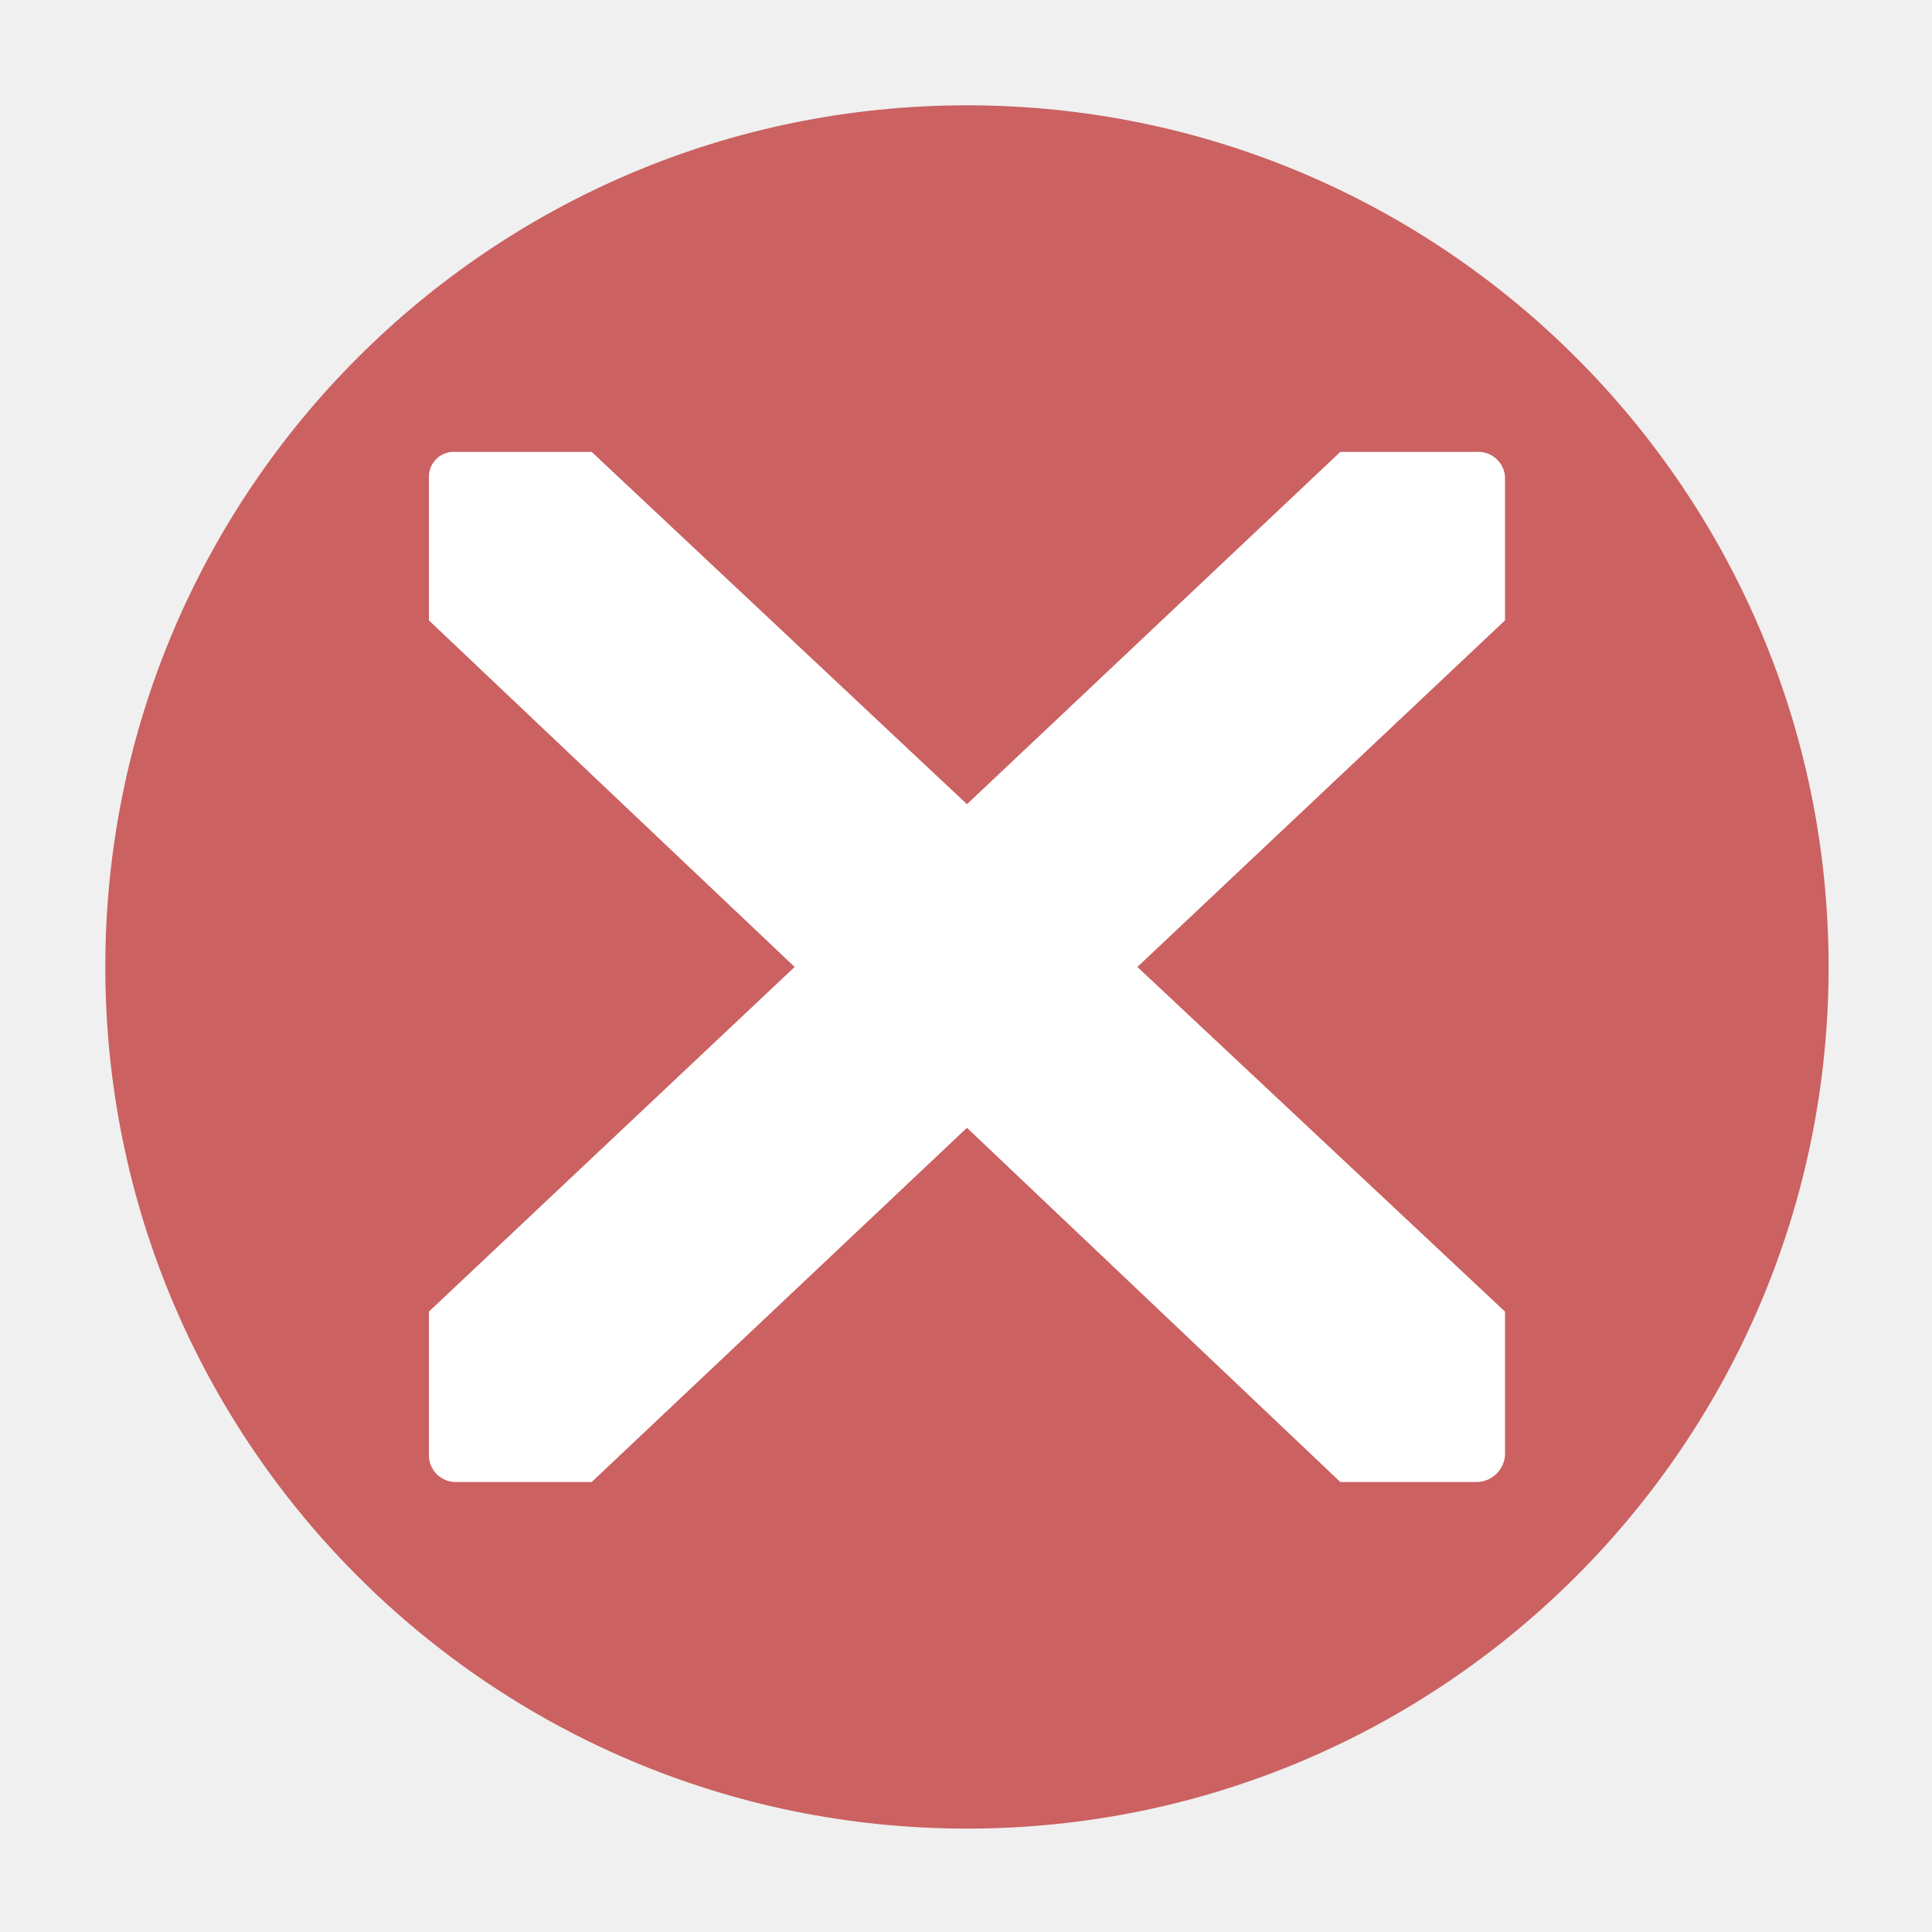
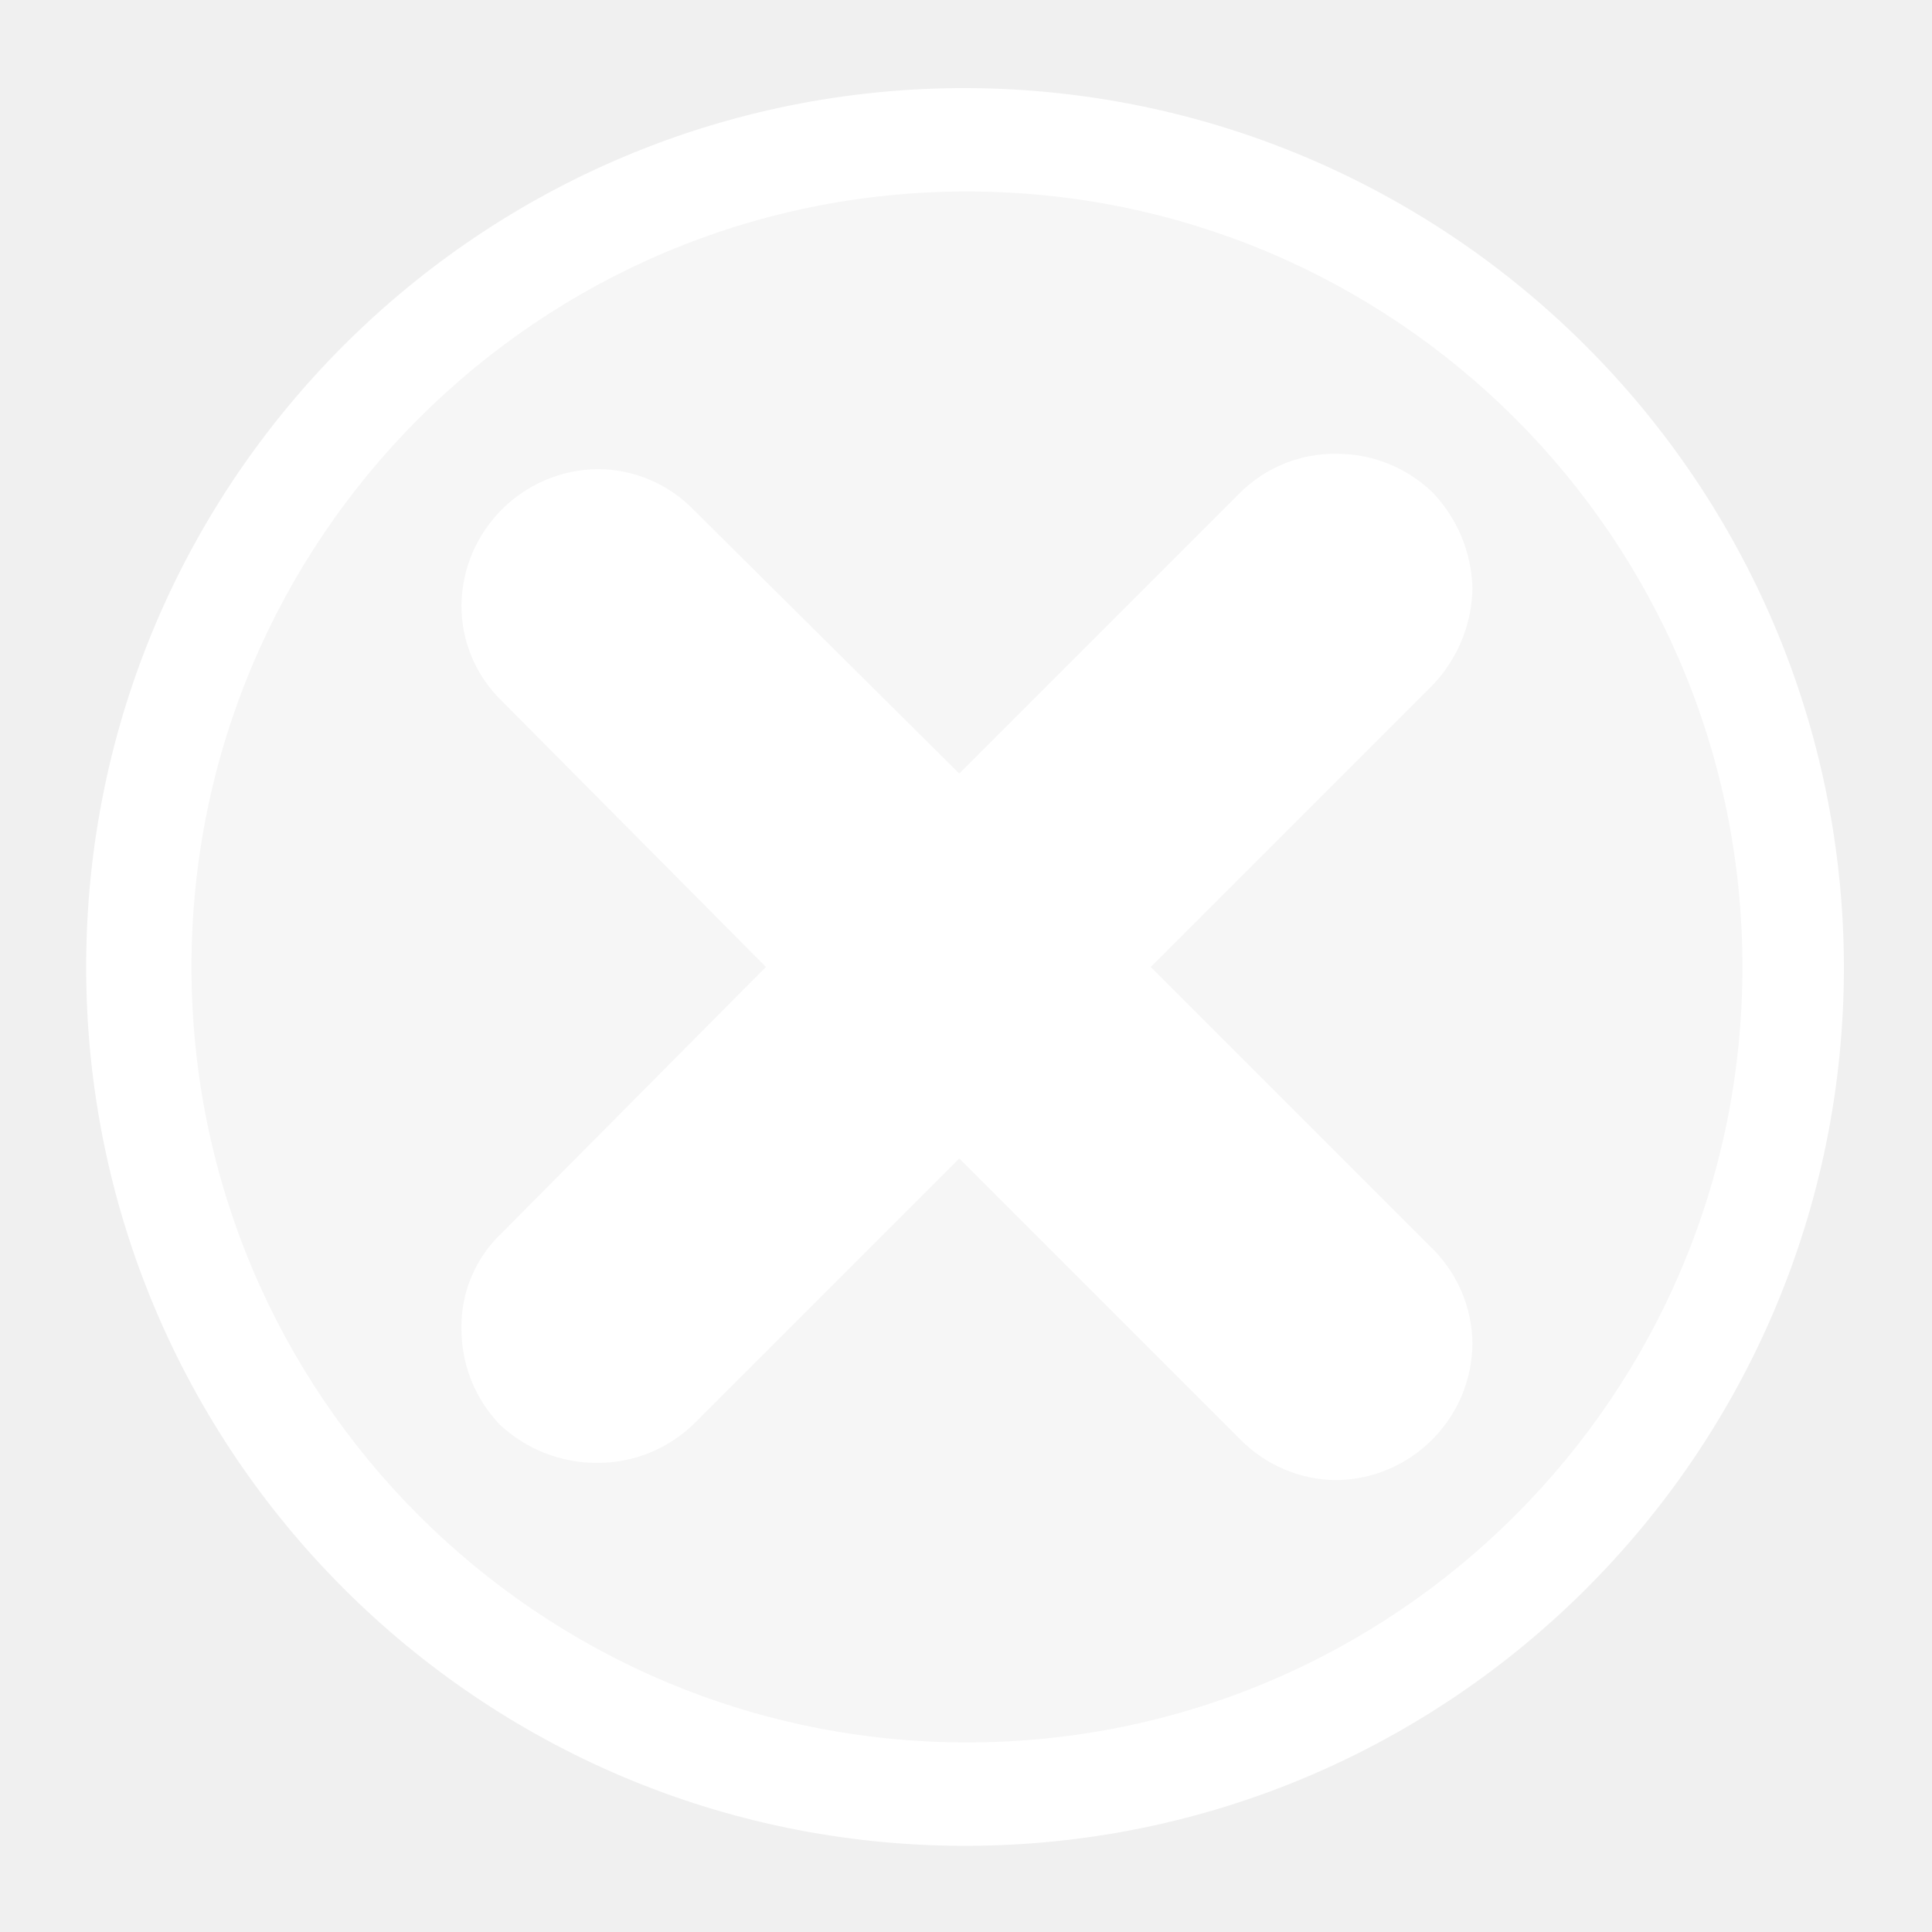
<svg xmlns="http://www.w3.org/2000/svg" id="Layer_1" data-name="Layer 1" width="1.4in" height="1.4in" viewBox="0 0 100.9 100.9">
-   <circle cx="50.5" cy="50.5" r="45" fill="#cb6161" />
-   <path d="M70,77.4h7.1A1.5,1.5,0,0,0,78.6,76V68.5l-19.2-18L78.6,32.4V24.9a1.4,1.4,0,0,0-1.5-1.3H70L50.5,42,30.9,23.6H23.8a1.3,1.3,0,0,0-1.4,1.3v7.5L41.5,50.5l-19.1,18V76a1.4,1.4,0,0,0,1.4,1.4h7.1L50.5,58.9Z" fill="#fff" />
+   <g opacity="0.4">
+     <circle cx="50.5" cy="50.5" r="45" fill="#fff" />
+   </g>
+   <path d="M60.1,50.5,74.8,35.8a7.5,7.5,0,0,0,2.1-5.1,7.5,7.5,0,0,0-2.1-5,7.2,7.2,0,0,0-5-2,7,7,0,0,0-5,2L50.1,40.4,36.2,26.6a7,7,0,0,0-5-2.1,7.2,7.2,0,0,0-7.1,7.1,6.9,6.9,0,0,0,2.1,5L40,50.5,26.2,64.4a6.7,6.7,0,0,0-2.1,5,7.2,7.2,0,0,0,2,5,7.4,7.4,0,0,0,5.1,2,7.2,7.2,0,0,0,5-2L50.1,60.5,64.8,75.2a7.1,7.1,0,0,0,5,2.1,7.2,7.2,0,0,0,7.1-7.1,7.1,7.1,0,0,0-2.1-5Z" fill="#fff" />
+   <path d="M50.5,10A40.5,40.5,0,1,1,10,50.5,40.5,40.5,0,0,1,50.5,10m0-5.4A45.9,45.9,0,1,0,96.3,50.5,46,46,0,0,0,50.5,4.6Z" fill="#fff" />
</svg>
